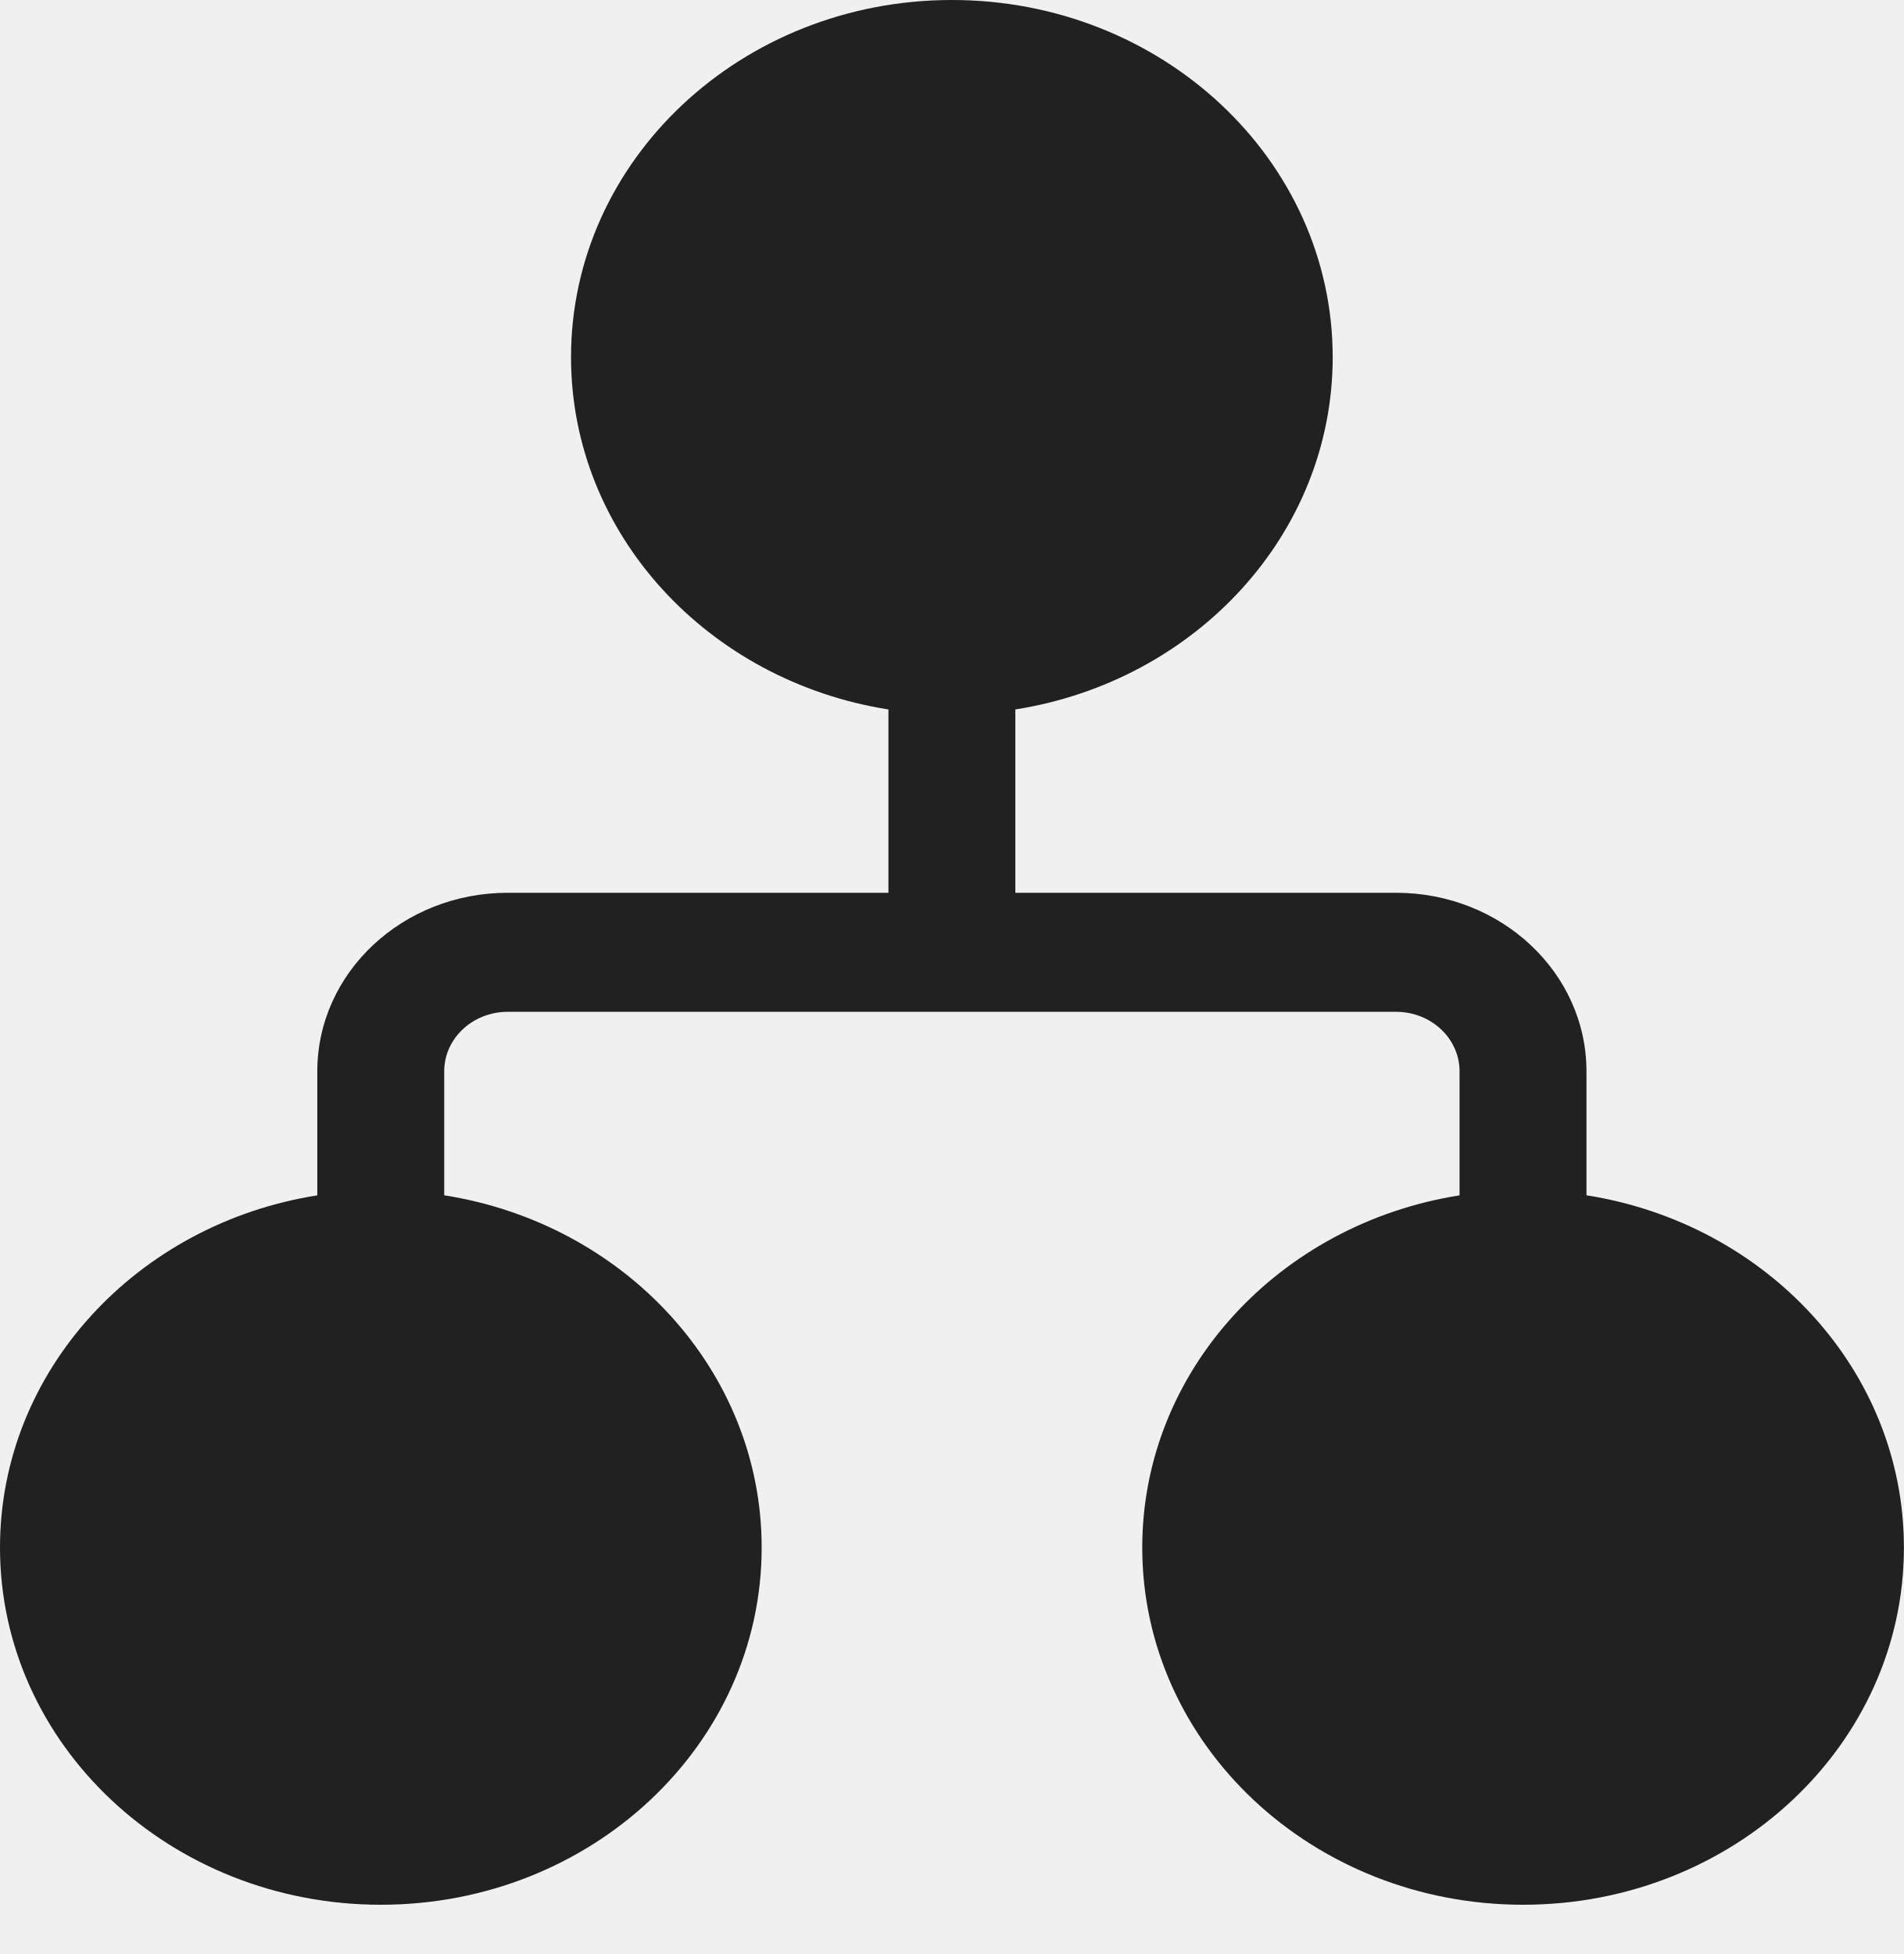
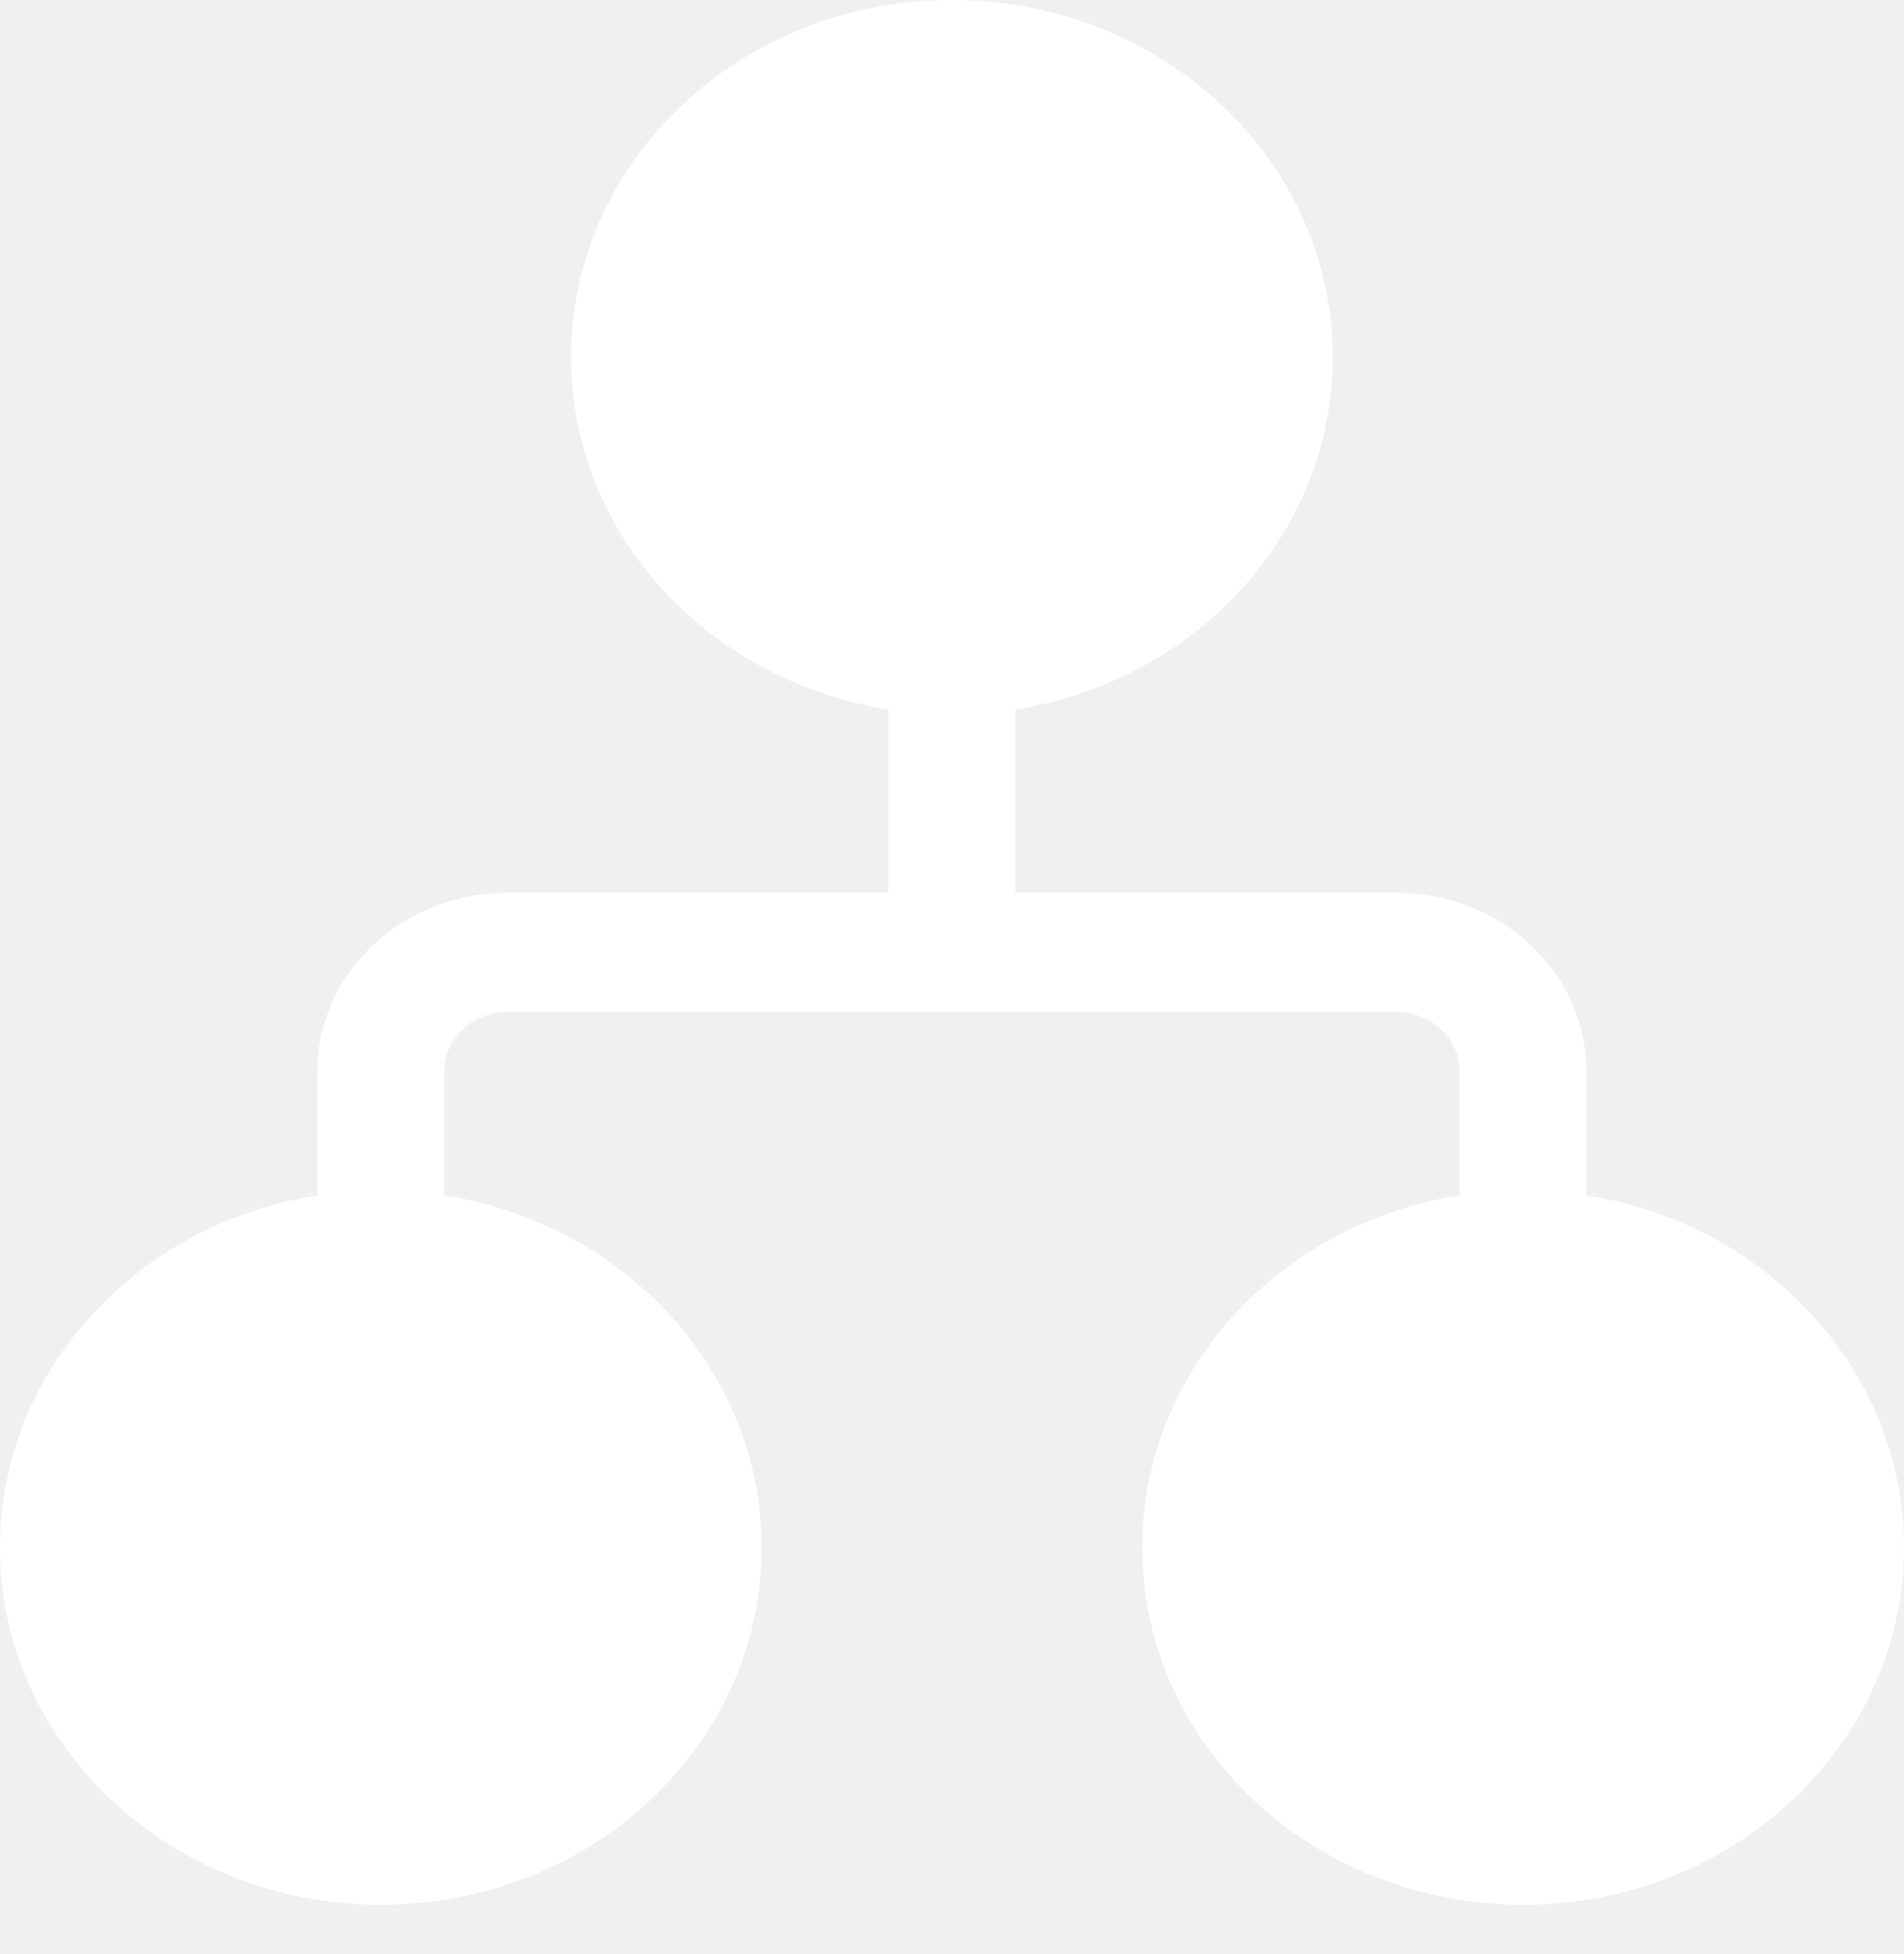
<svg xmlns="http://www.w3.org/2000/svg" width="38" height="39" viewBox="0 0 38 39" fill="none">
-   <path d="M11.397 7.129C11.397 3.192 14.8 0 18.998 0C23.196 0 26.599 3.192 26.599 7.129C26.599 10.662 23.86 13.594 20.265 14.16V17.819H27.864C29.963 17.819 31.664 19.415 31.664 21.383V23.857C35.26 24.422 38 27.355 38 30.888C38 34.826 34.597 38.017 30.399 38.017C26.201 38.017 22.798 34.826 22.798 30.888C22.798 27.356 25.537 24.424 29.131 23.858V21.383C29.131 20.727 28.564 20.195 27.864 20.195H10.133C9.433 20.195 8.866 20.727 8.866 21.383V23.857C12.462 24.422 15.202 27.355 15.202 30.888C15.202 34.826 11.799 38.017 7.601 38.017C3.403 38.017 0 34.826 0 30.888C0 27.356 2.739 24.424 6.333 23.858V21.383C6.333 19.415 8.034 17.819 10.133 17.819H17.732V14.16C14.137 13.594 11.397 10.662 11.397 7.129Z" fill="#212121" />
+   <path d="M11.397 7.129C11.397 3.192 14.8 0 18.998 0C23.196 0 26.599 3.192 26.599 7.129C26.599 10.662 23.86 13.594 20.265 14.16V17.819H27.864C29.963 17.819 31.664 19.415 31.664 21.383V23.857C35.26 24.422 38 27.355 38 30.888C38 34.826 34.597 38.017 30.399 38.017C26.201 38.017 22.798 34.826 22.798 30.888C22.798 27.356 25.537 24.424 29.131 23.858V21.383C29.131 20.727 28.564 20.195 27.864 20.195H10.133C9.433 20.195 8.866 20.727 8.866 21.383V23.857C12.462 24.422 15.202 27.355 15.202 30.888C15.202 34.826 11.799 38.017 7.601 38.017C3.403 38.017 0 34.826 0 30.888C0 27.356 2.739 24.424 6.333 23.858V21.383C6.333 19.415 8.034 17.819 10.133 17.819H17.732V14.16C14.137 13.594 11.397 10.662 11.397 7.129Z" fill="white" />
</svg>
